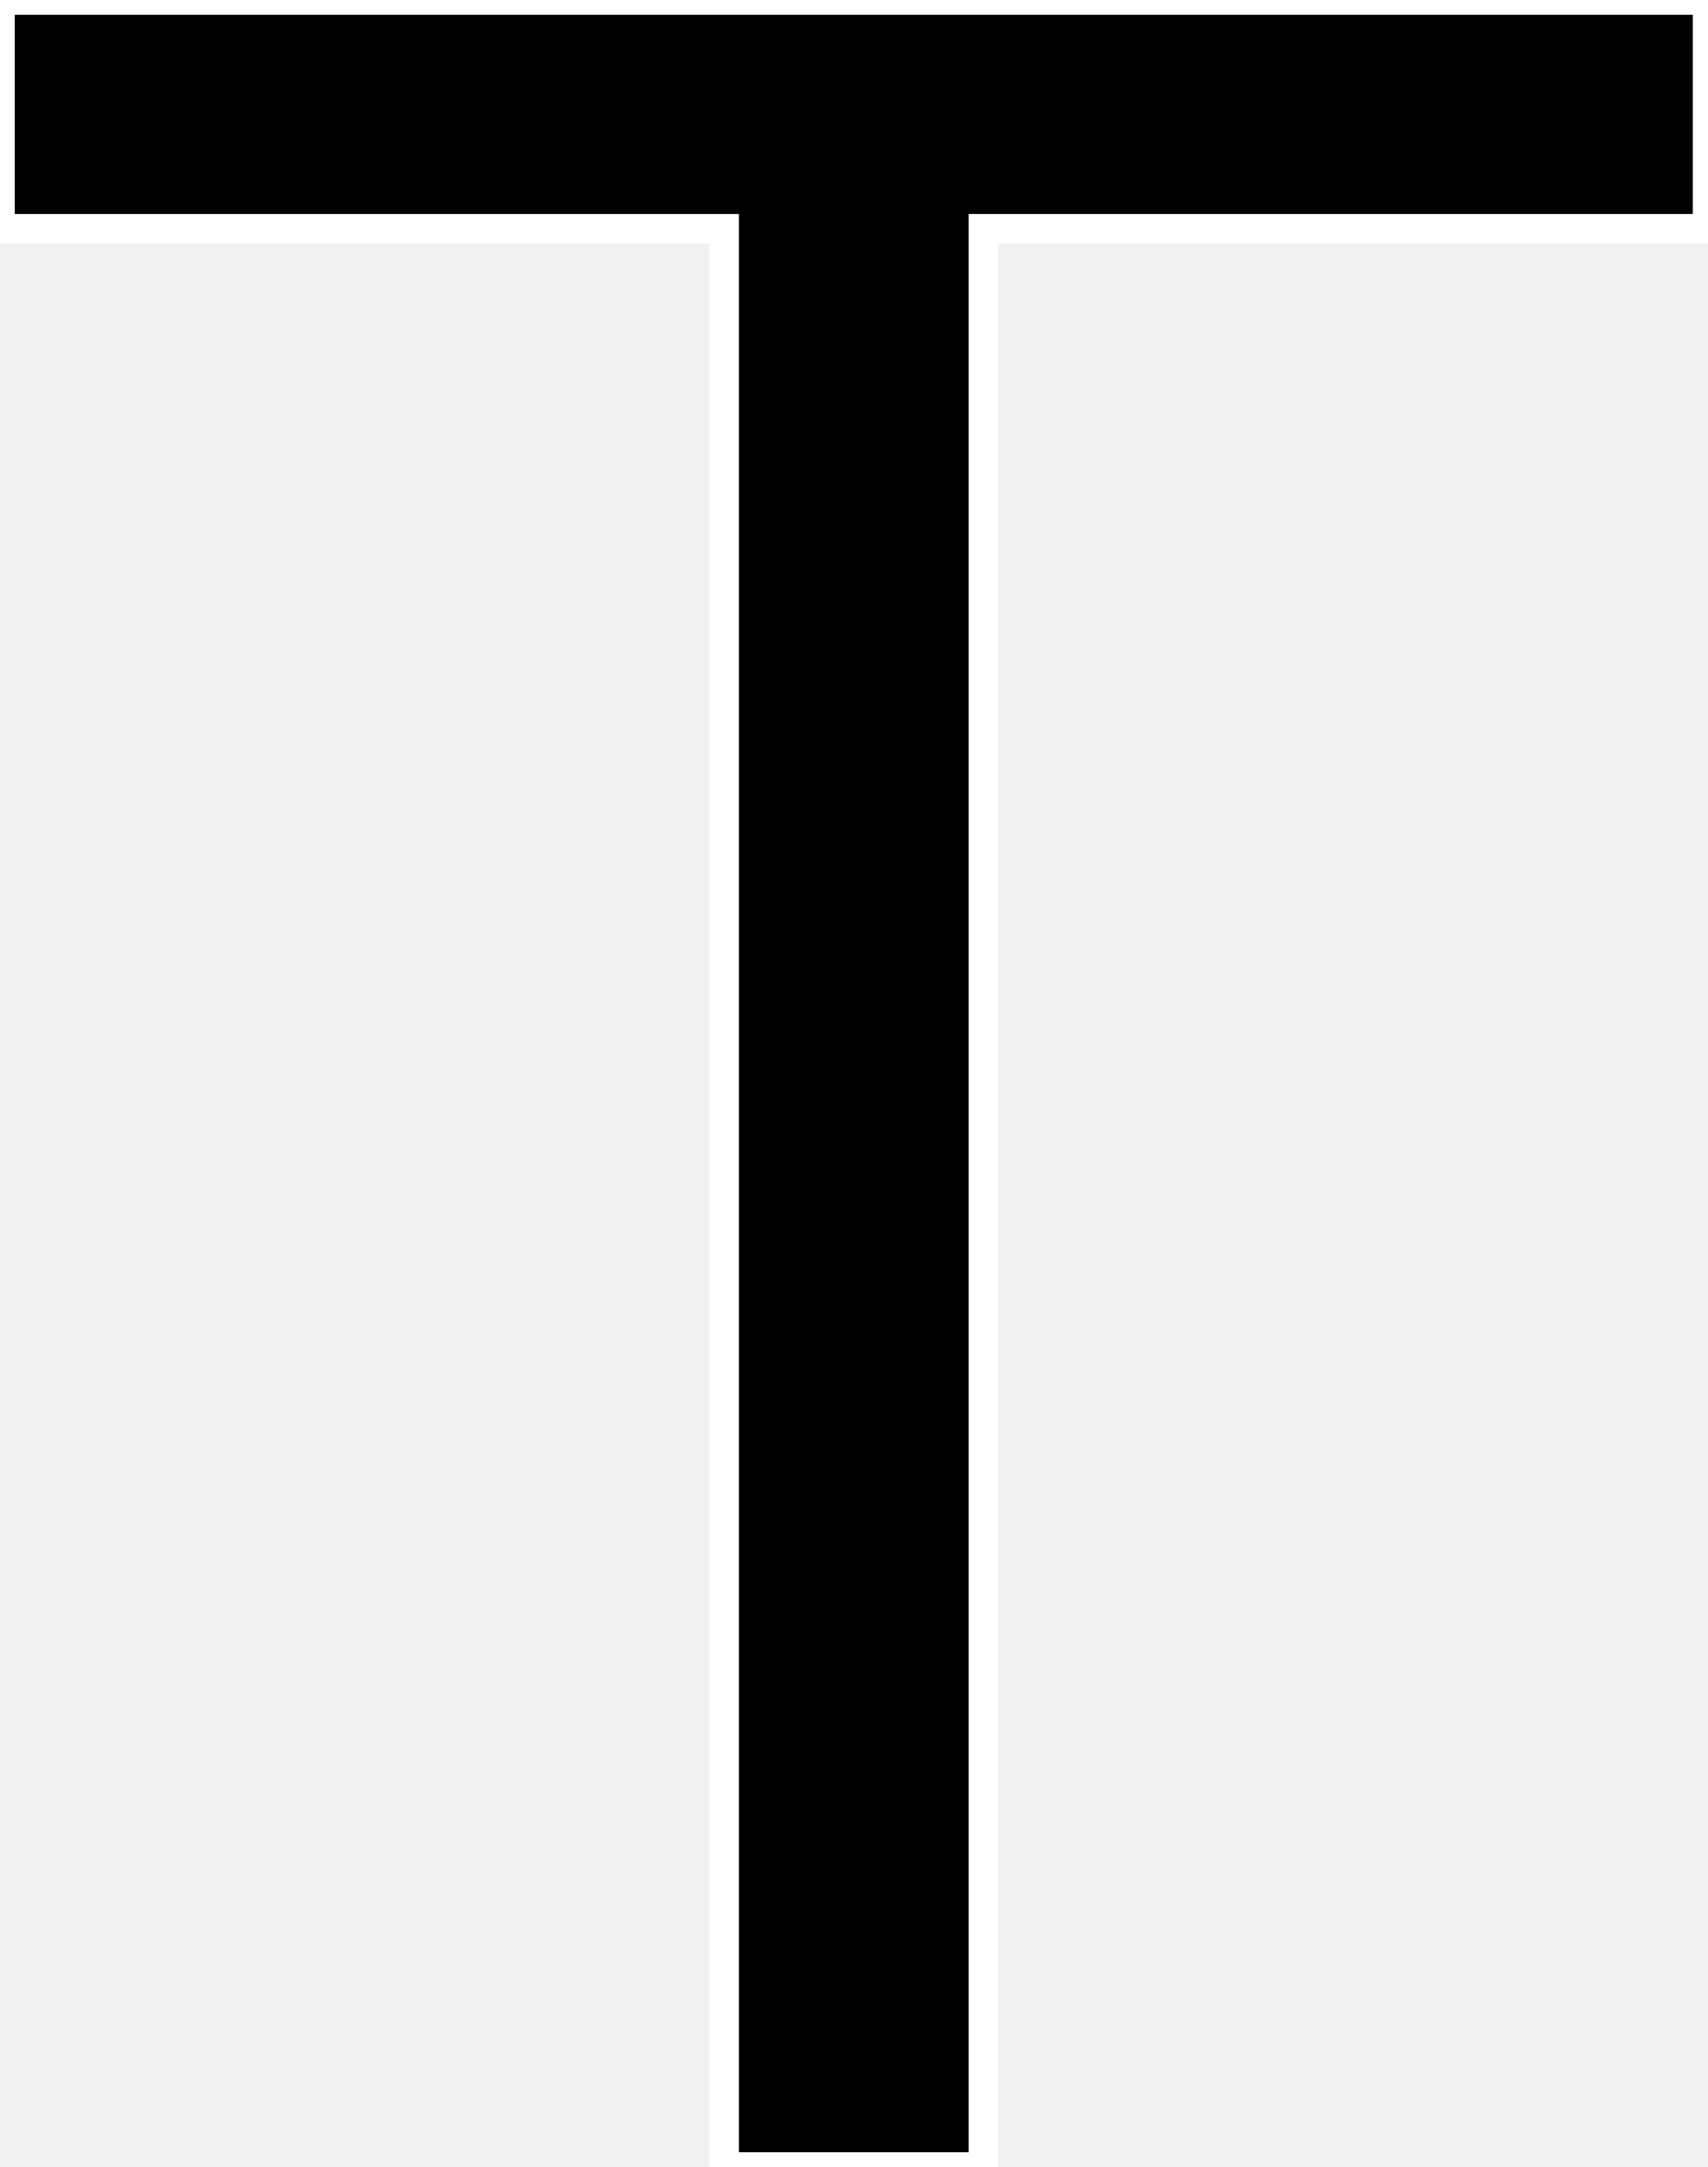
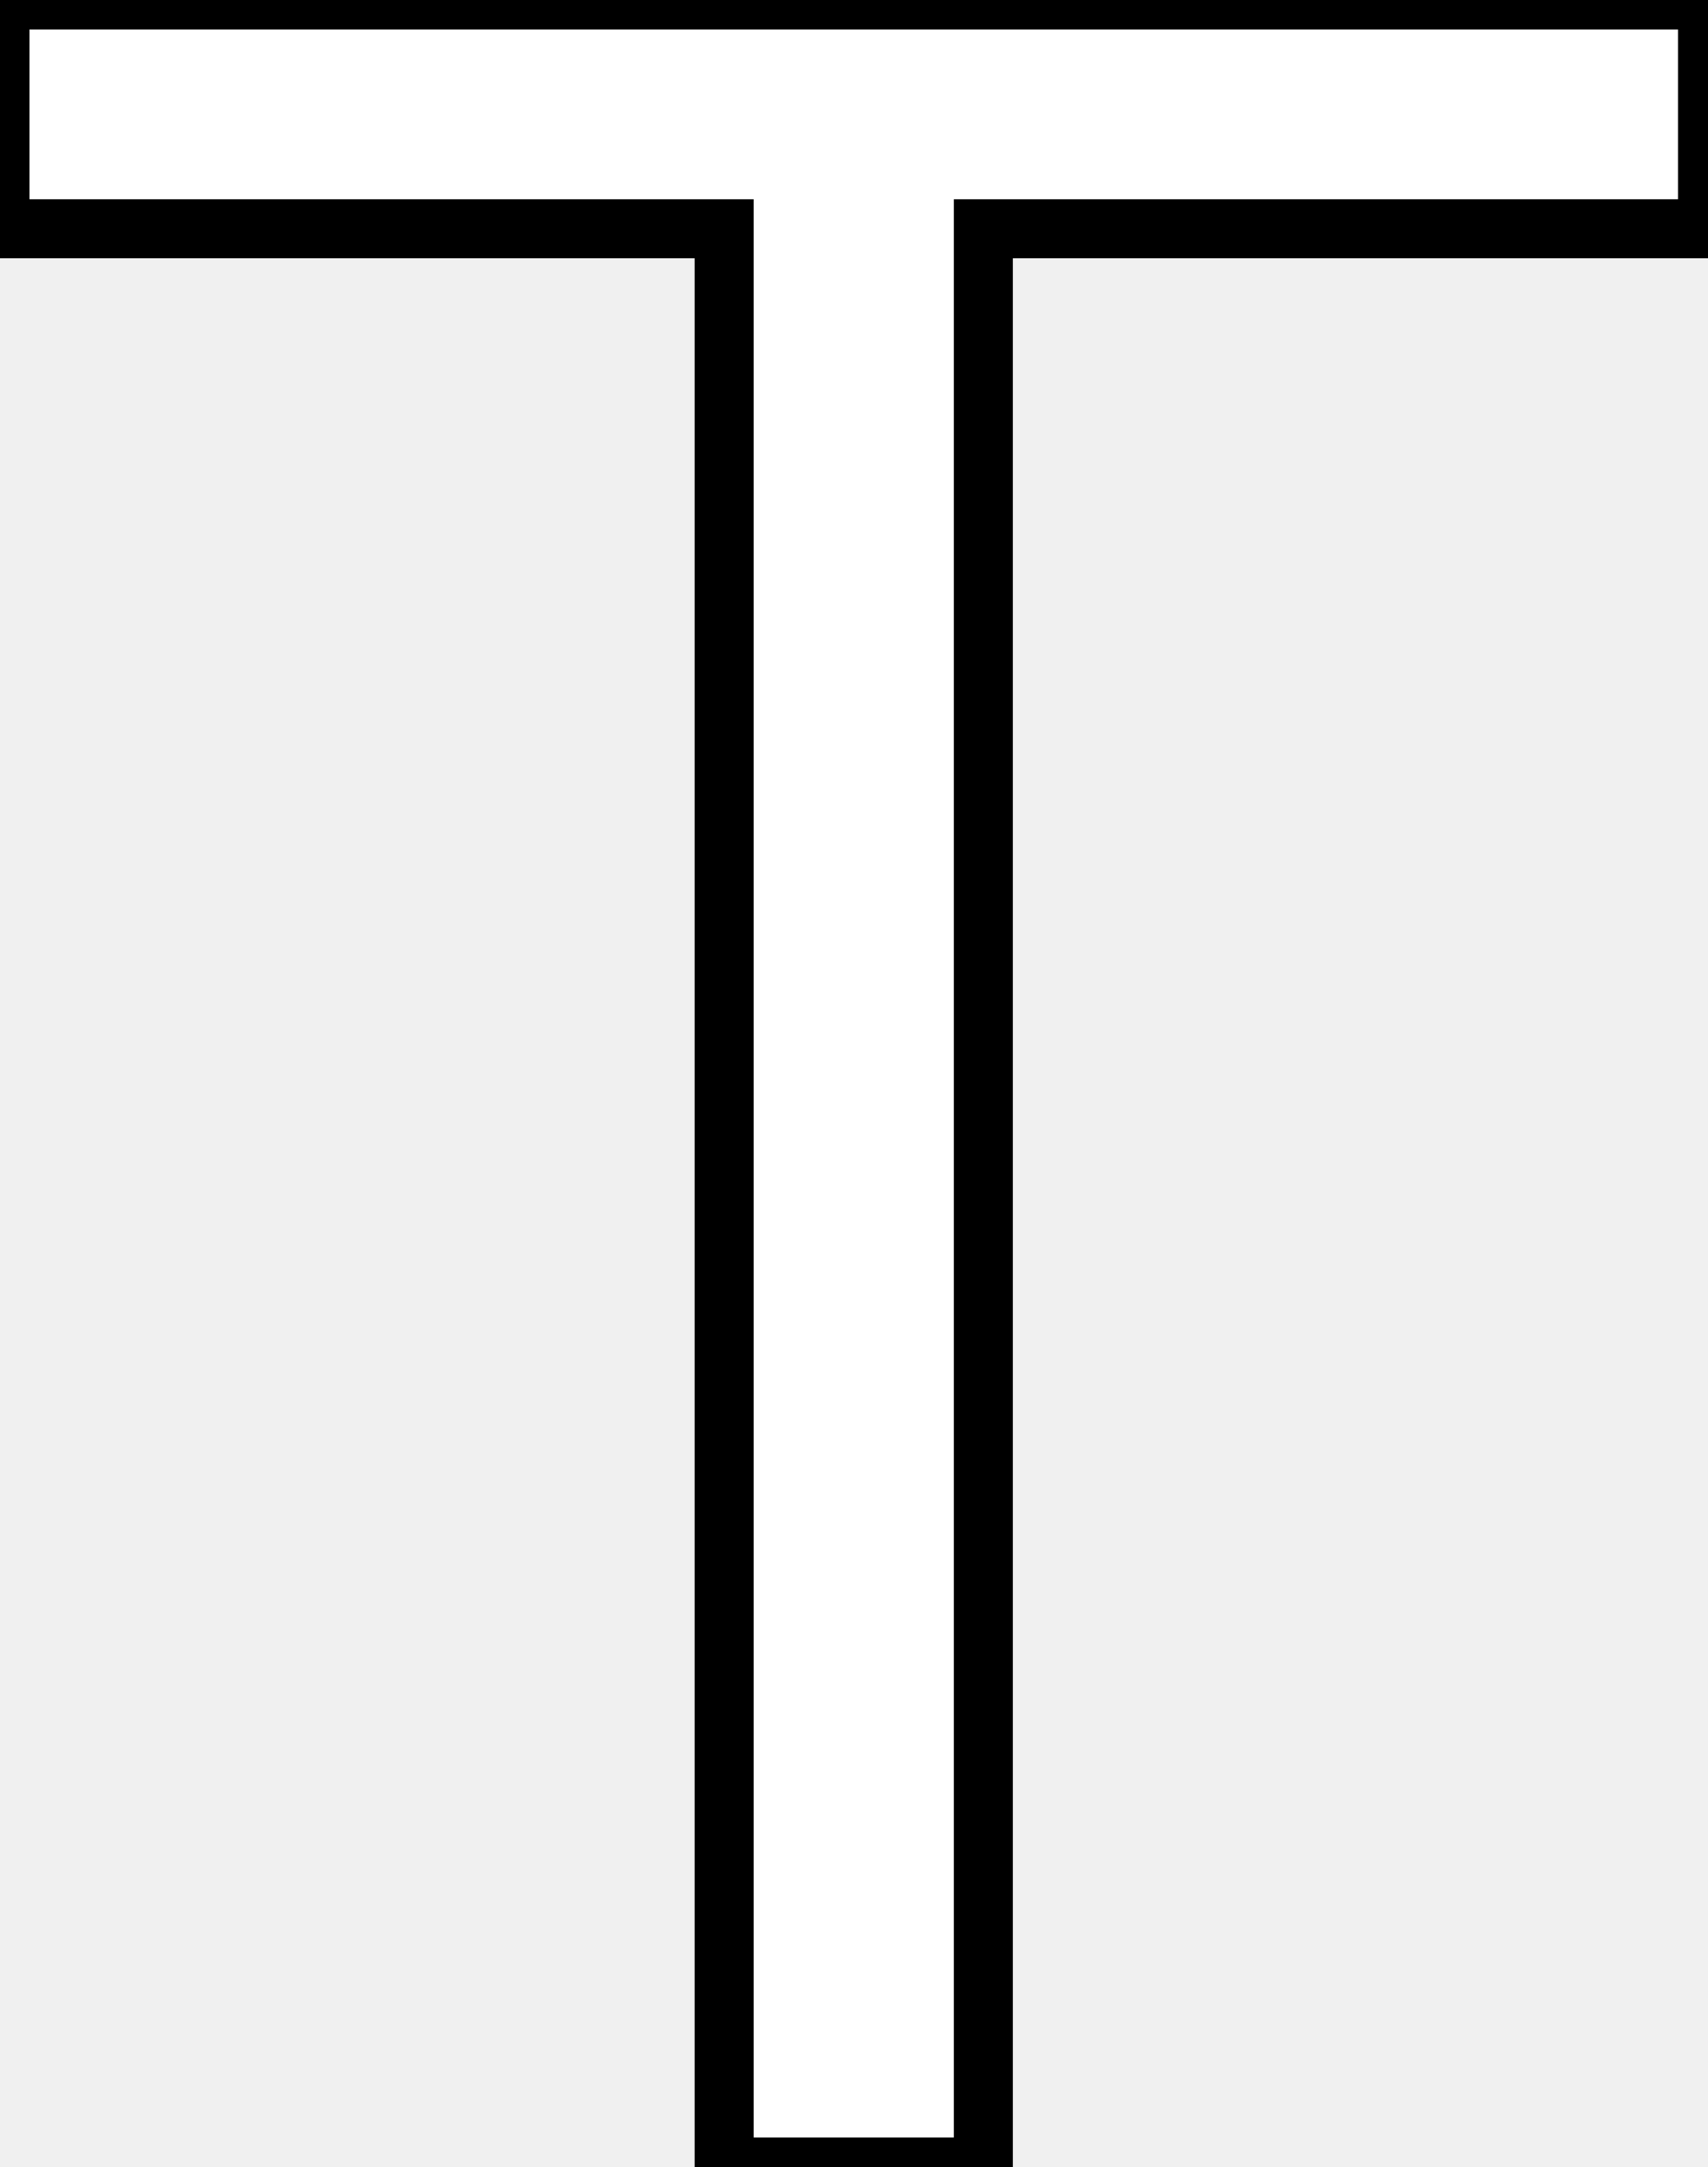
<svg xmlns="http://www.w3.org/2000/svg" width="54.688" height="69.385" viewBox="0 0 54.688 69.385">
-   <g id="svgGroup" stroke-linecap="round" fill-rule="evenodd" font-size="9pt" stroke="#ffffff" stroke-width="0.25mm" fill="#000" style="stroke:#ffffff;stroke-width:0.25mm;fill:#000">
+   <g id="svgGroup" stroke-linecap="round" fill-rule="evenodd" font-size="9pt" stroke="#000000" stroke-width="0.5mm" fill="#ffffff" style="stroke:#000000;stroke-width:0.5mm;fill:#ffffff">
    <path d="M 0 7.324 L 0 0 L 54.688 0 L 54.688 7.324 L 31.494 7.324 L 31.494 69.385 L 23.193 69.385 L 23.193 7.324 L 0 7.324 Z" vector-effect="non-scaling-stroke" />
  </g>
</svg>
